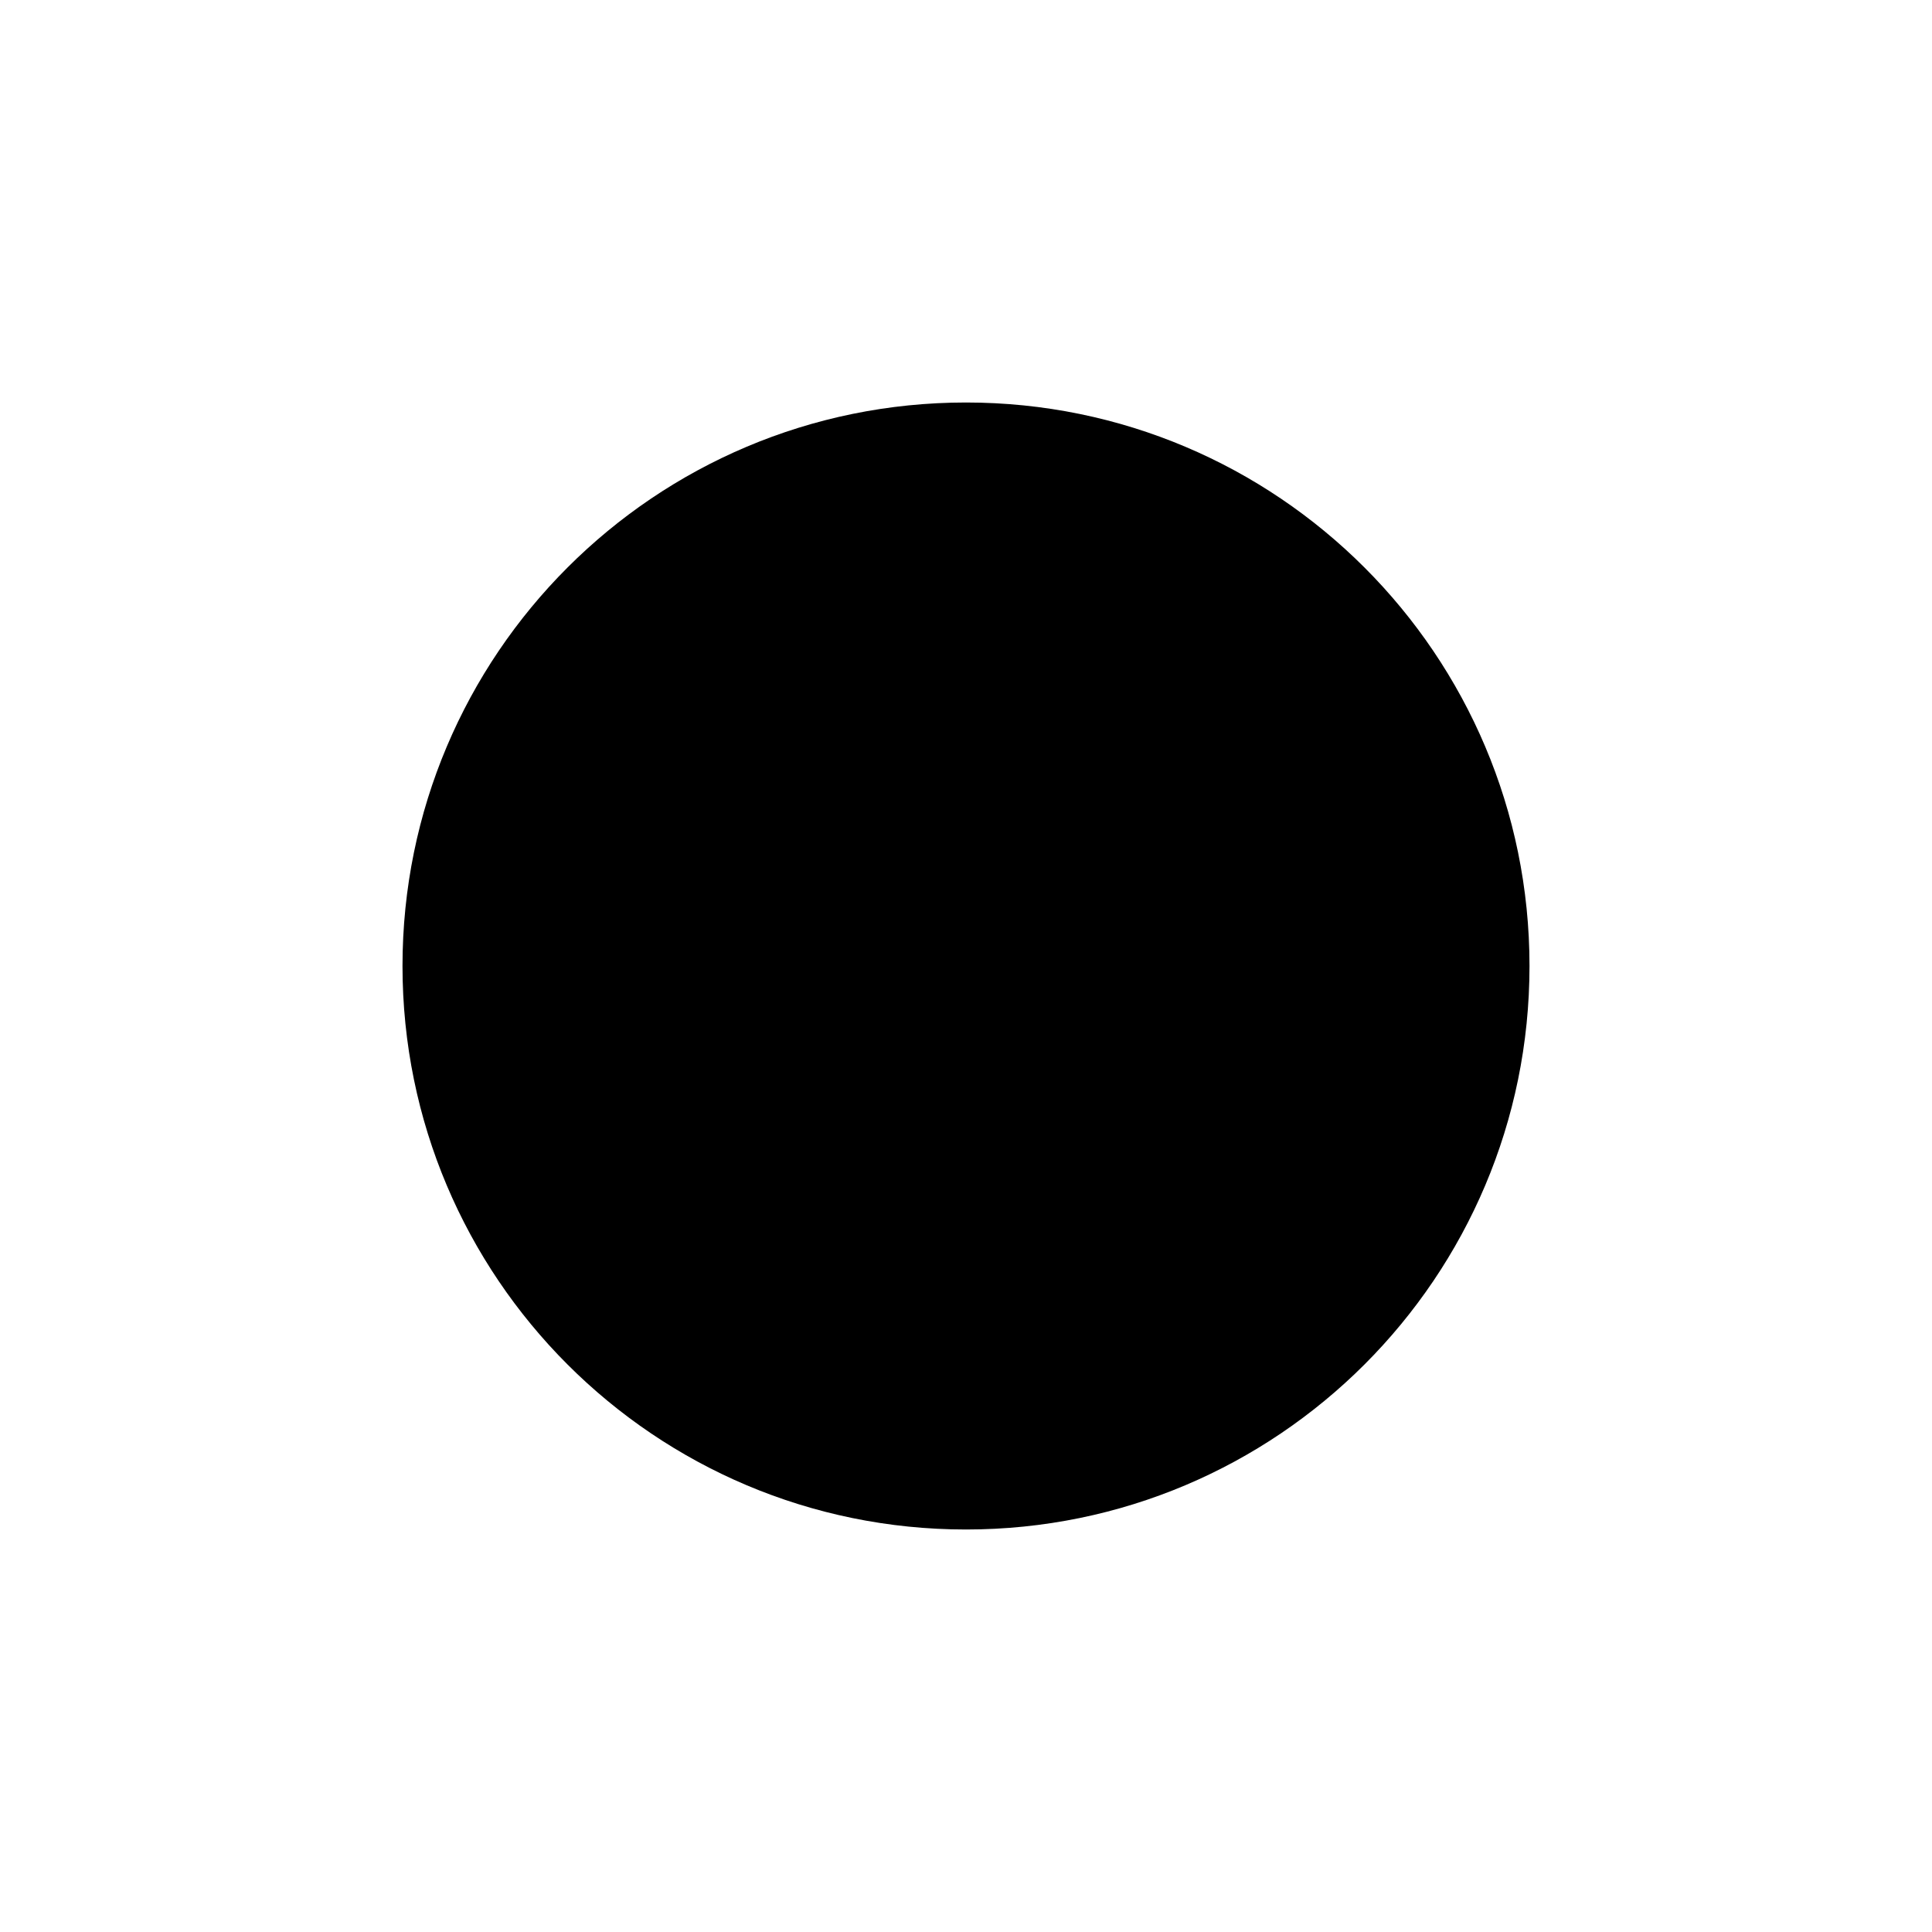
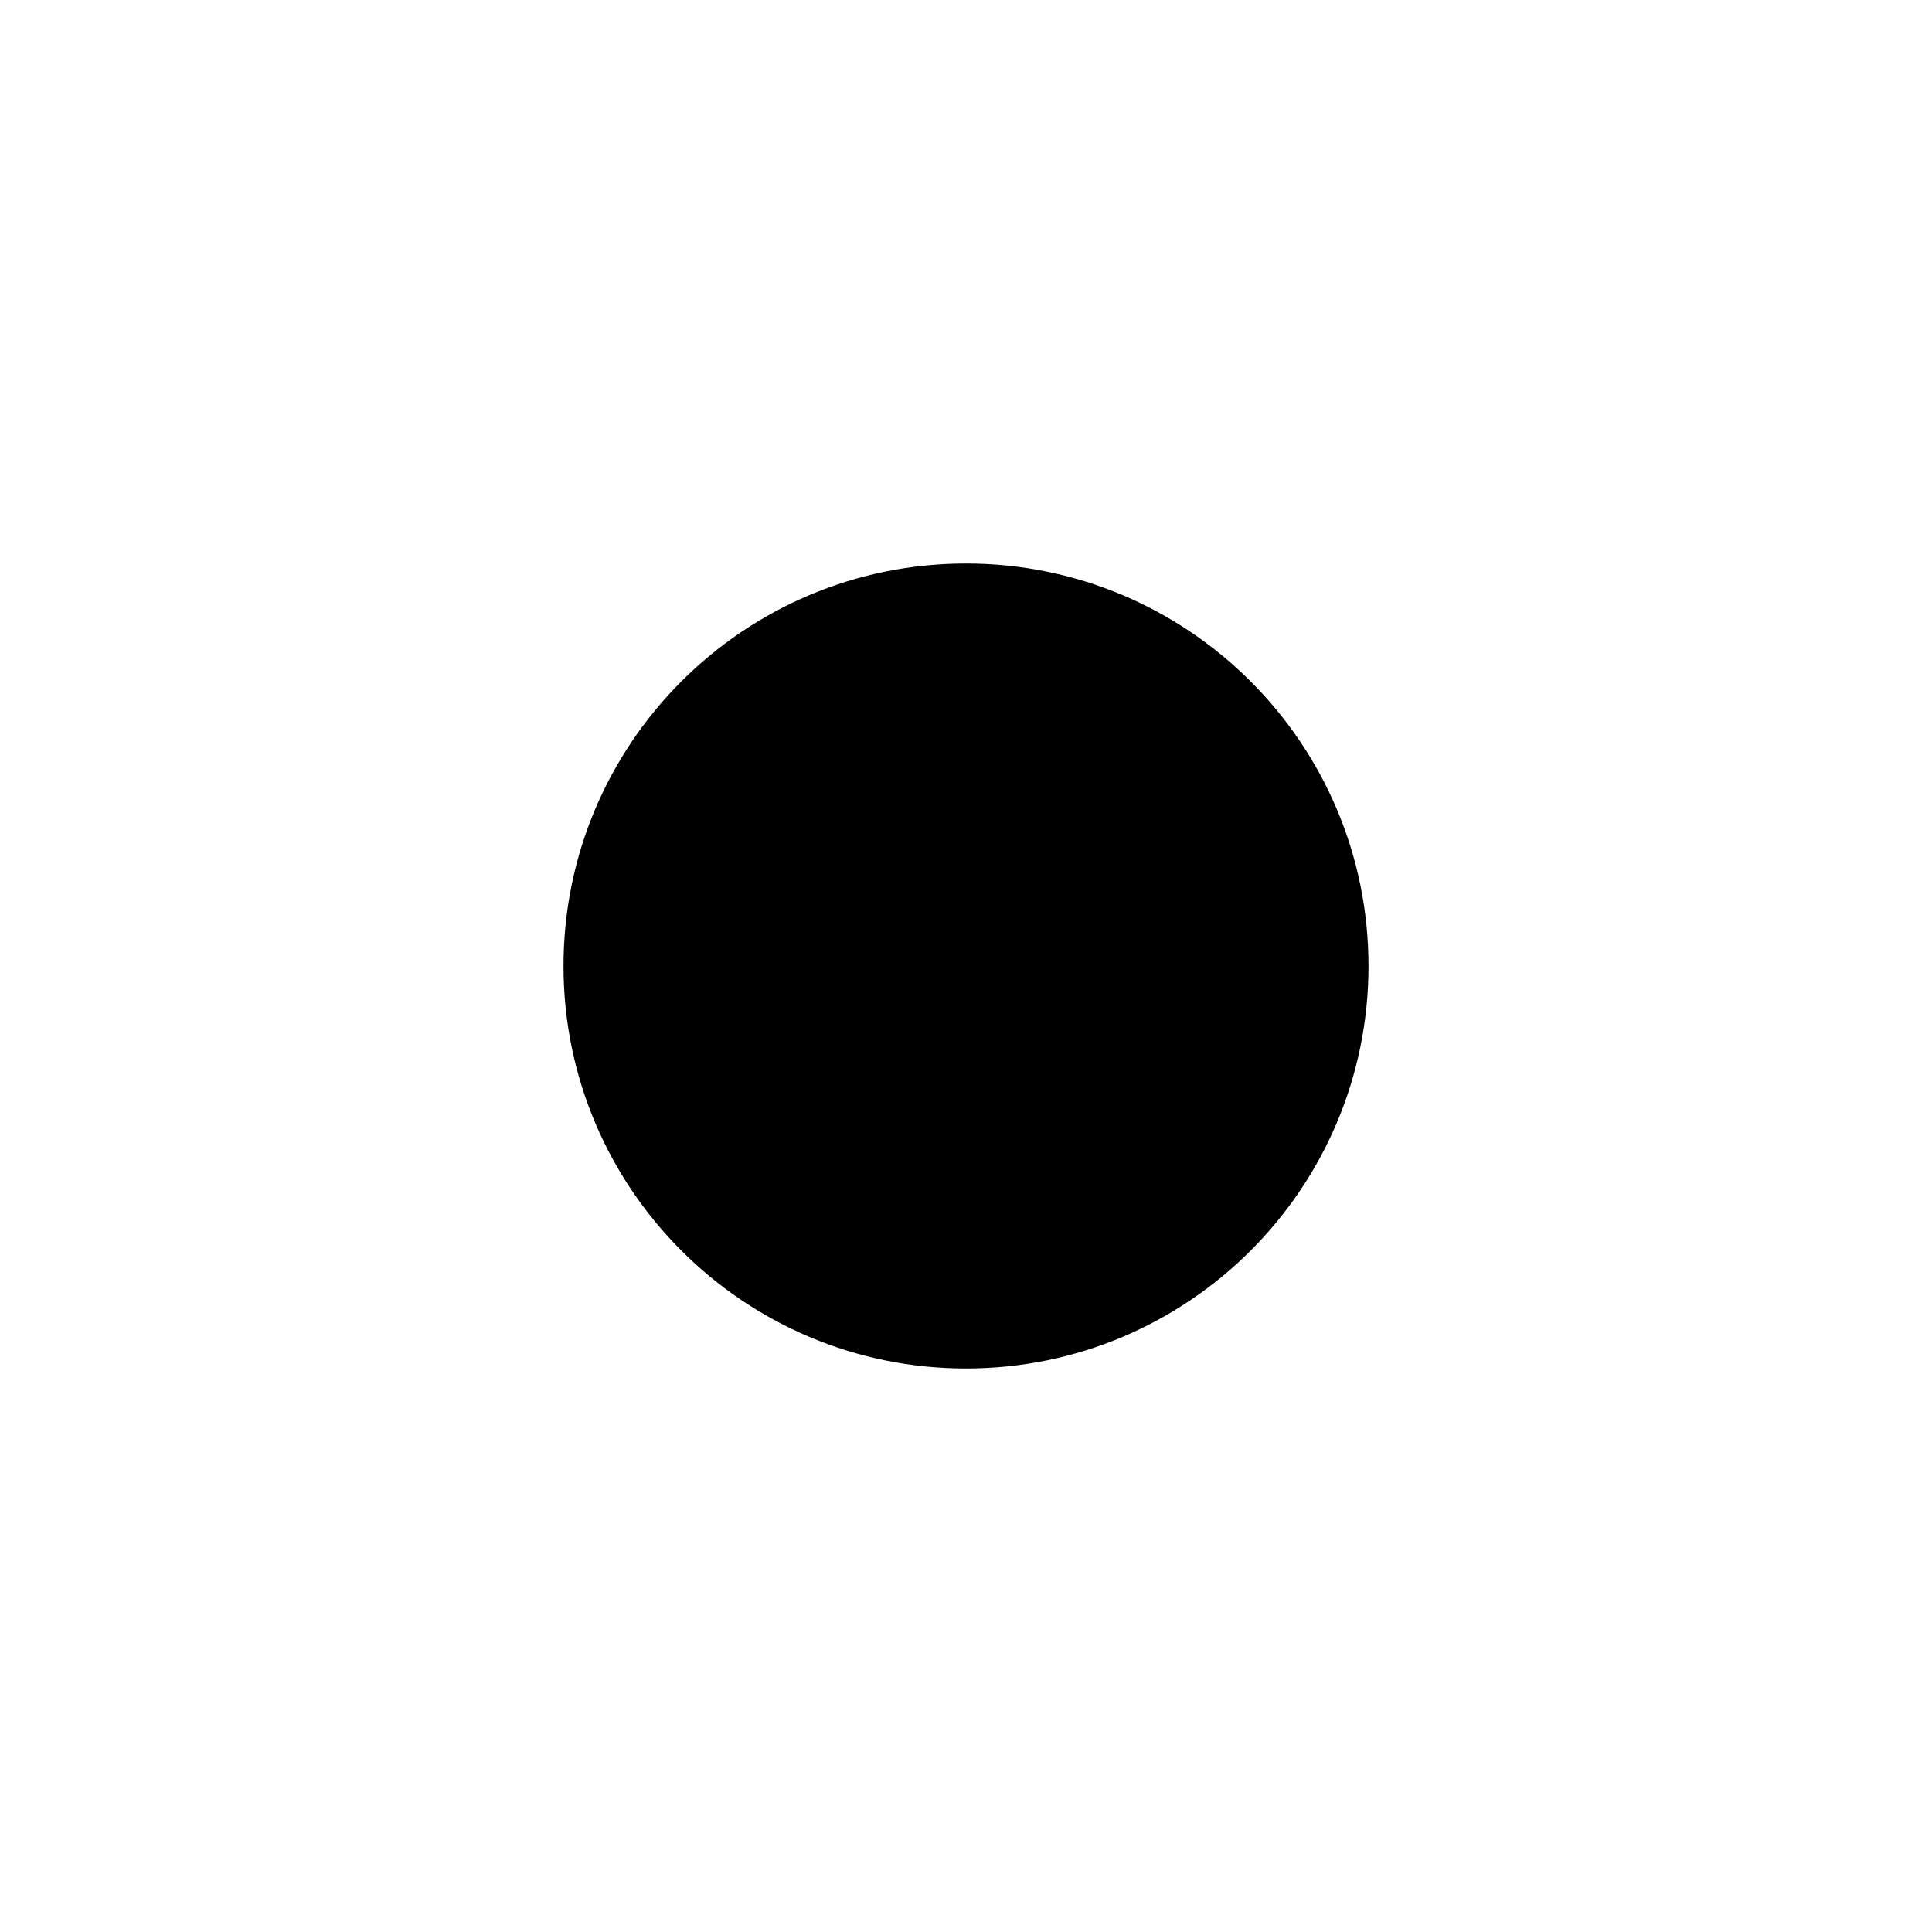
<svg xmlns="http://www.w3.org/2000/svg" width="24" height="24" viewBox="0 0 24 24" fill="none">
-   <path d="M12 5C8.133 5 5 8.133 5 12C5 15.867 8.133 19 12 19C15.867 19 19 15.867 19 12C19 8.133 15.867 5 12 5Z" fill="currentColor" />
+   <path d="M12 7C9.238 7 7 9.238 7 12C7 14.762 9.238 17 12 17C14.762 17 17 14.762 17 12C17 9.238 14.762 7 12 7Z" fill="currentColor" />
</svg>
